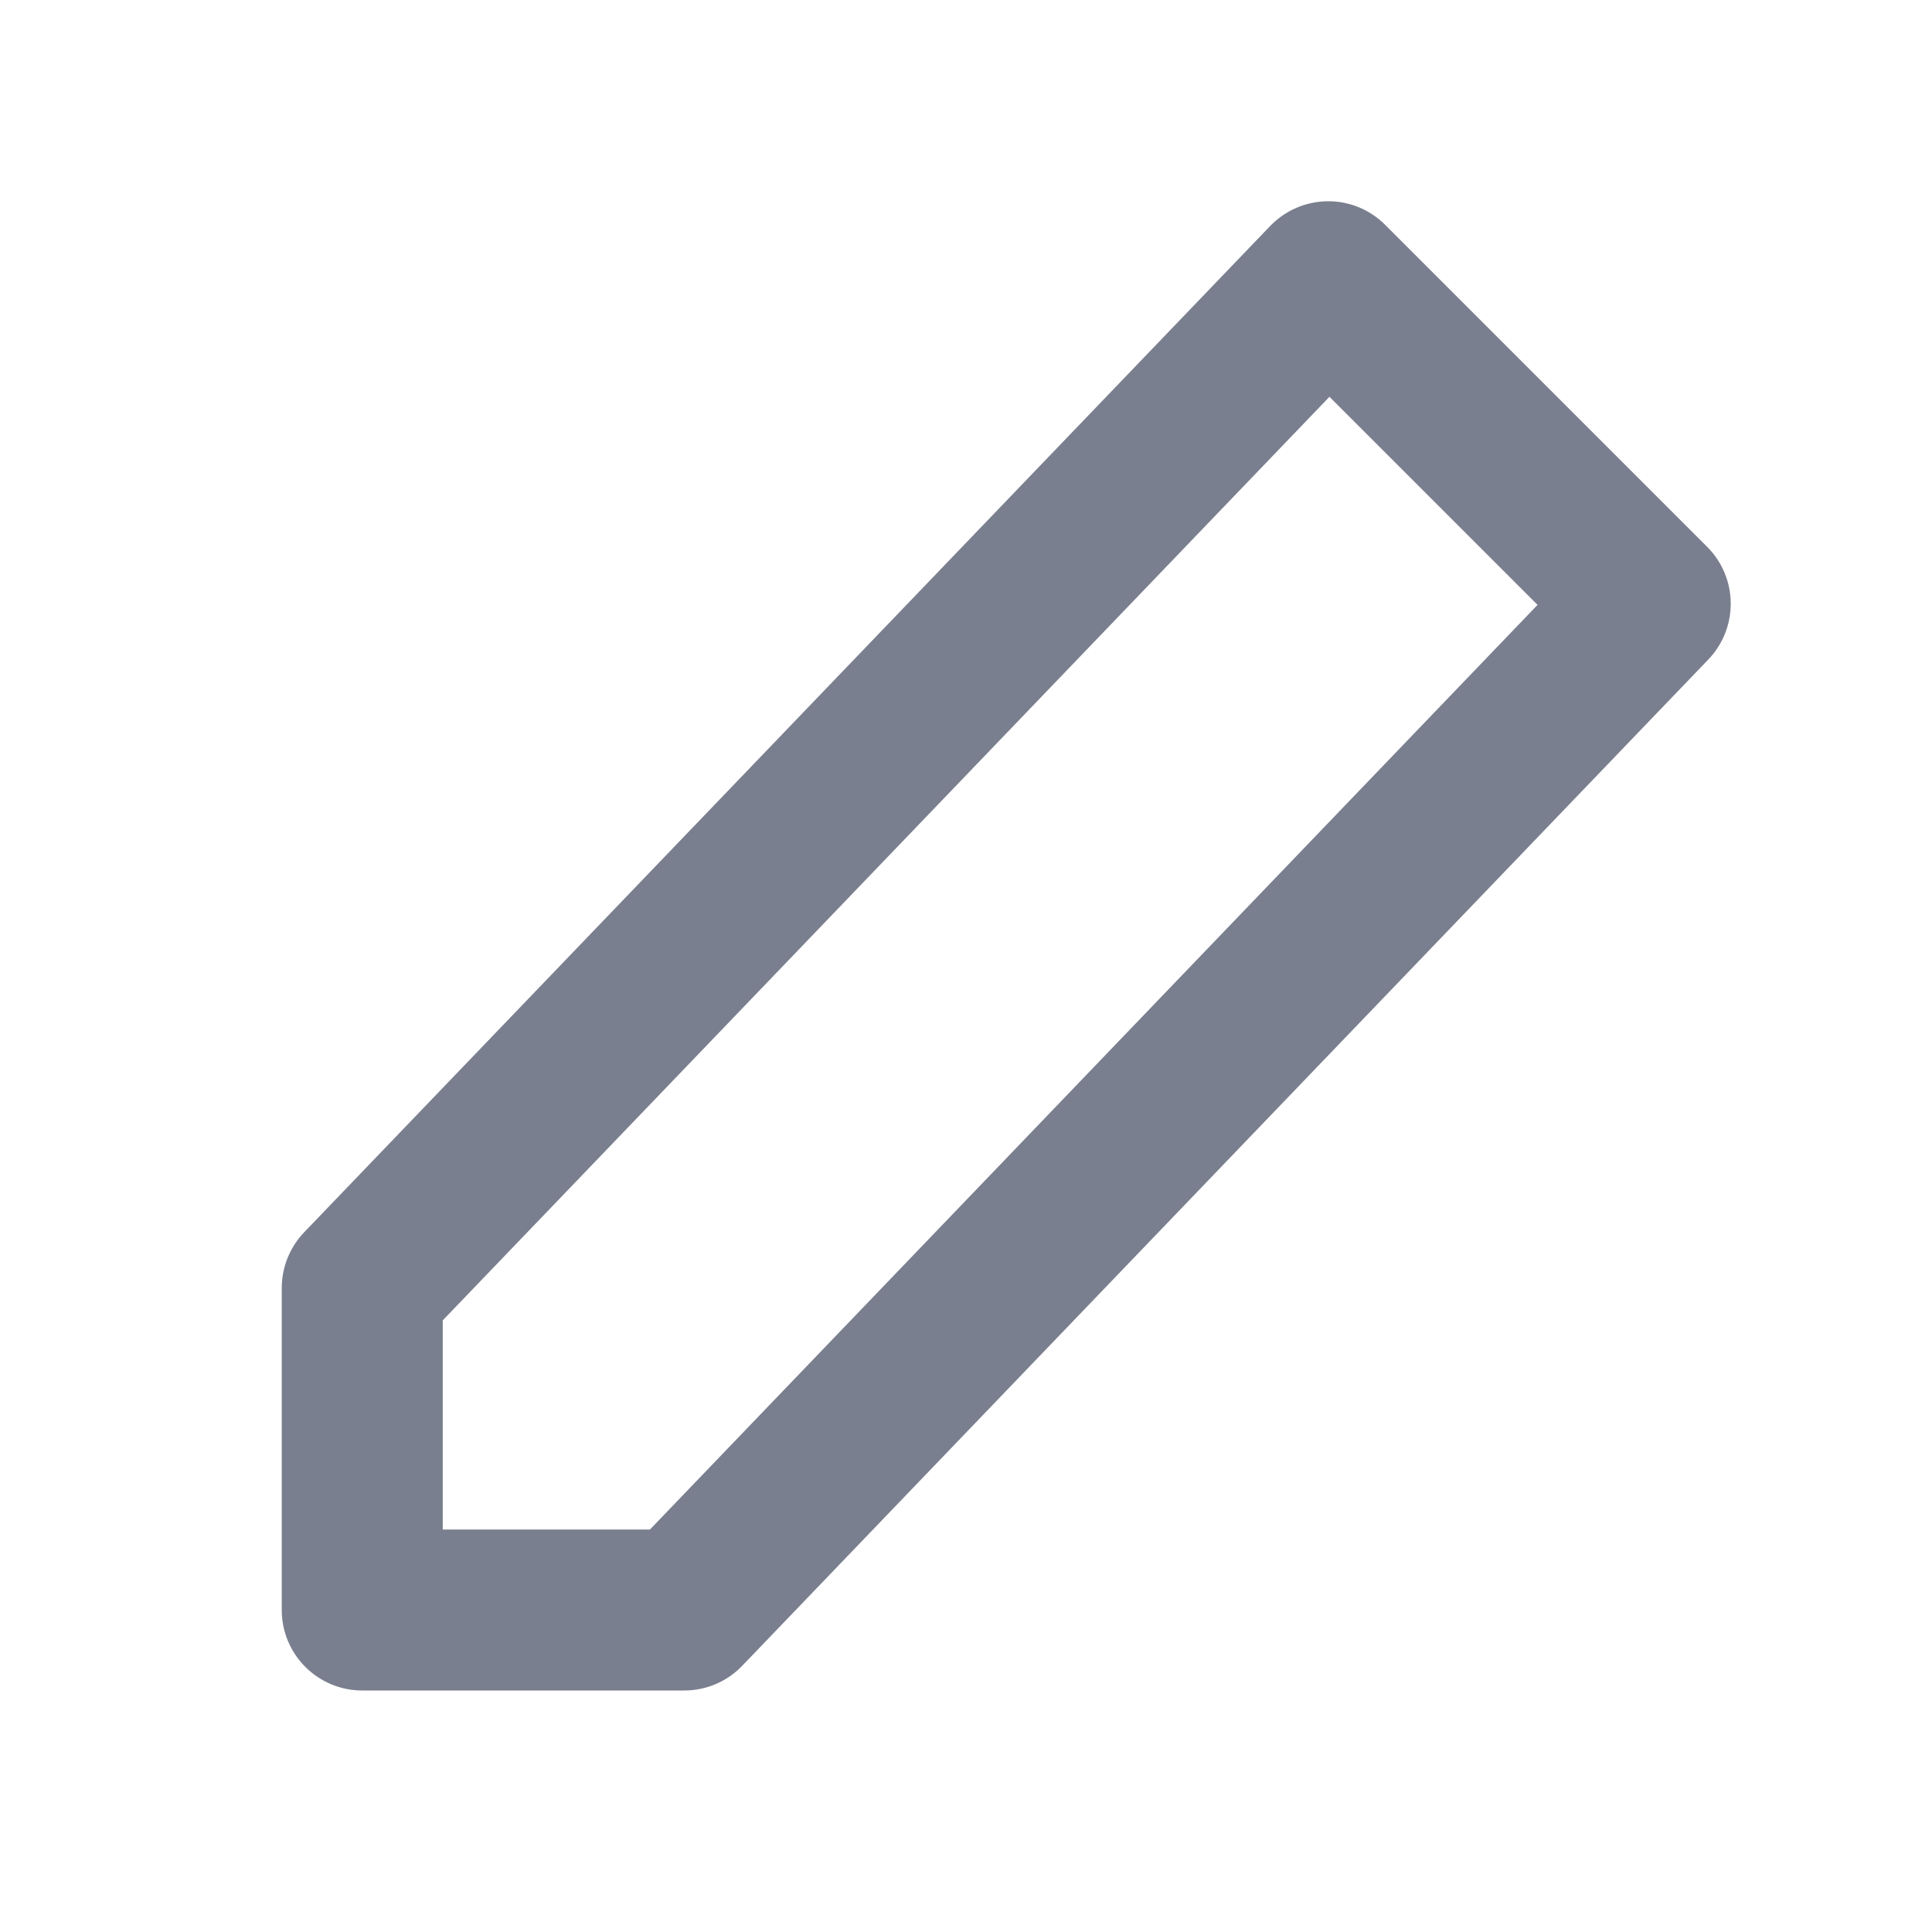
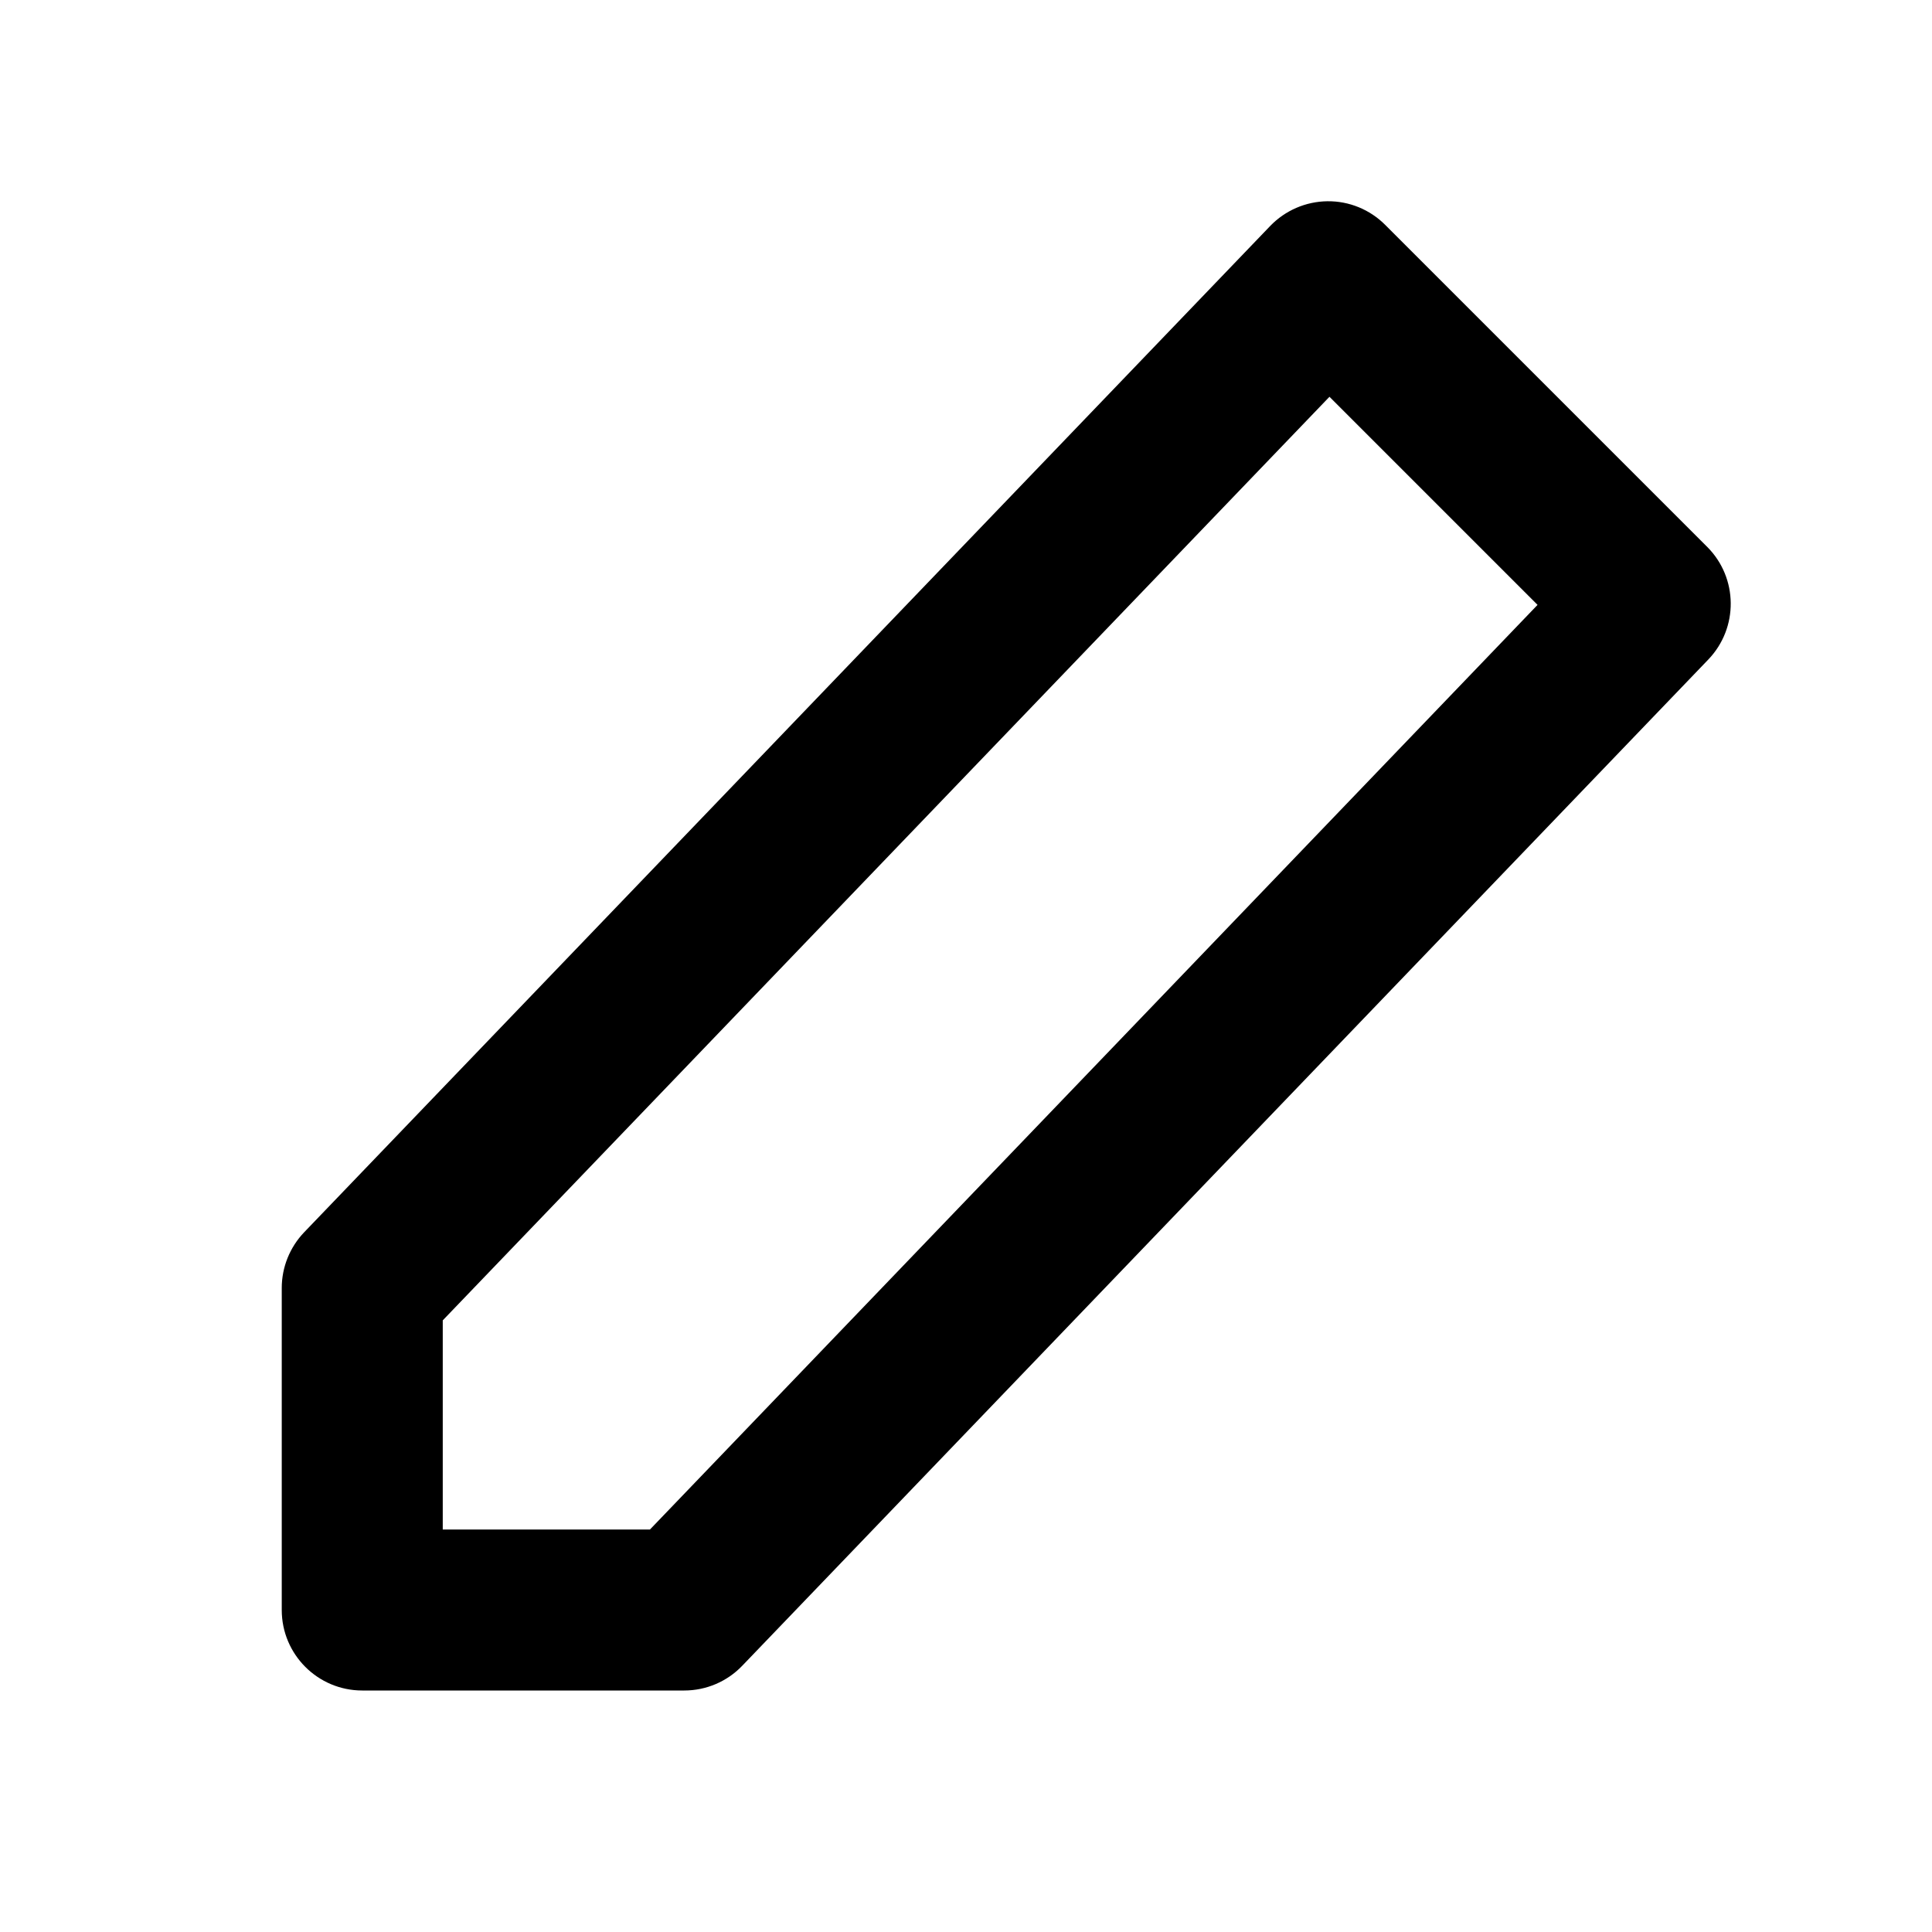
- <svg xmlns="http://www.w3.org/2000/svg" width="24" height="24" viewBox="0 0 24 24" fill="none">
-   <path fill-rule="evenodd" clip-rule="evenodd" d="M16.49 2.5C16.759 2.497 17.017 2.603 17.207 2.793L21.207 6.793C21.592 7.178 21.598 7.8 21.221 8.193L9.221 20.692C9.033 20.889 8.772 21 8.5 21H4.5C3.948 21 3.5 20.552 3.5 20V16C3.5 15.742 3.6 15.494 3.779 15.307L15.779 2.807C15.965 2.614 16.221 2.503 16.49 2.5ZM16.515 4.929L5.5 16.402V19H8.074L19.1 7.514L16.515 4.929Z" fill="#7A7F8F" />
+ <svg xmlns="http://www.w3.org/2000/svg" fill="currentColor" width="24" height="24" viewBox="0 0 24 24">
+   <path fill-rule="evenodd" clip-rule="evenodd" d="M16.49 2.5C16.759 2.497 17.017 2.603 17.207 2.793L21.207 6.793C21.592 7.178 21.598 7.8 21.221 8.193L9.221 20.692C9.033 20.889 8.772 21 8.5 21H4.5C3.948 21 3.5 20.552 3.5 20V16C3.5 15.742 3.6 15.494 3.779 15.307L15.779 2.807C15.965 2.614 16.221 2.503 16.49 2.5ZM16.515 4.929L5.5 16.402V19H8.074L19.1 7.514L16.515 4.929Z" />
</svg>
